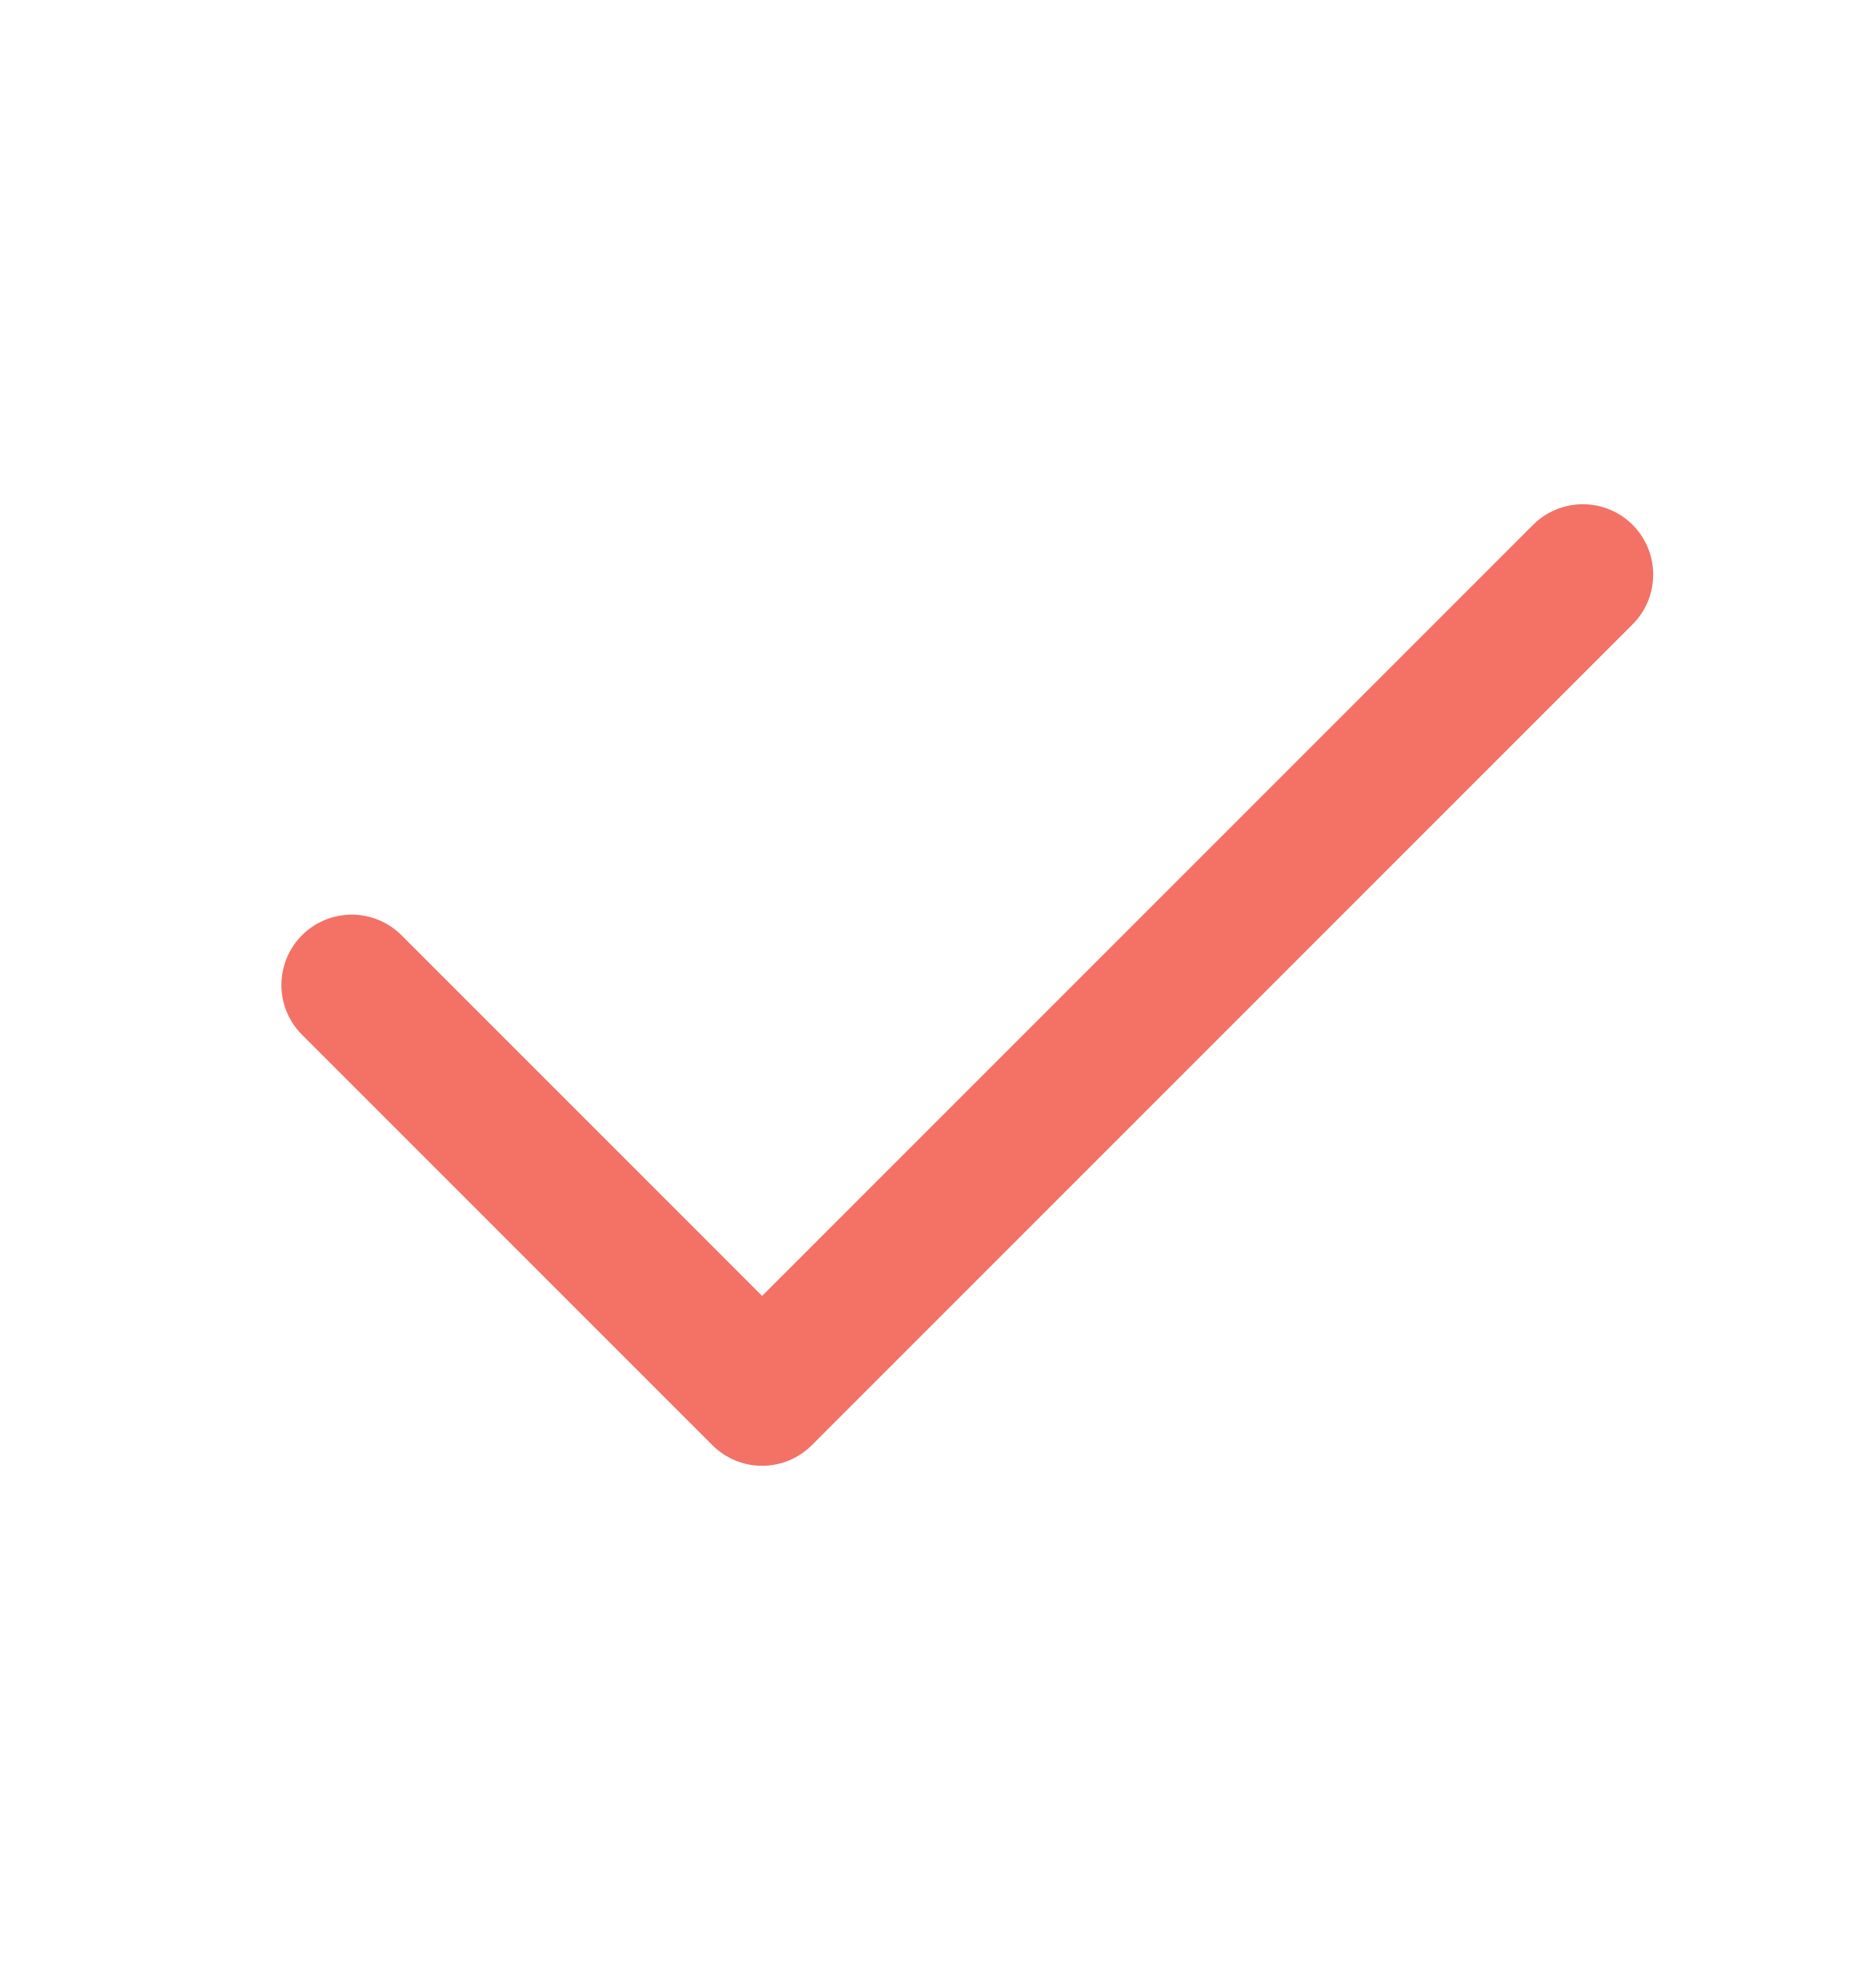
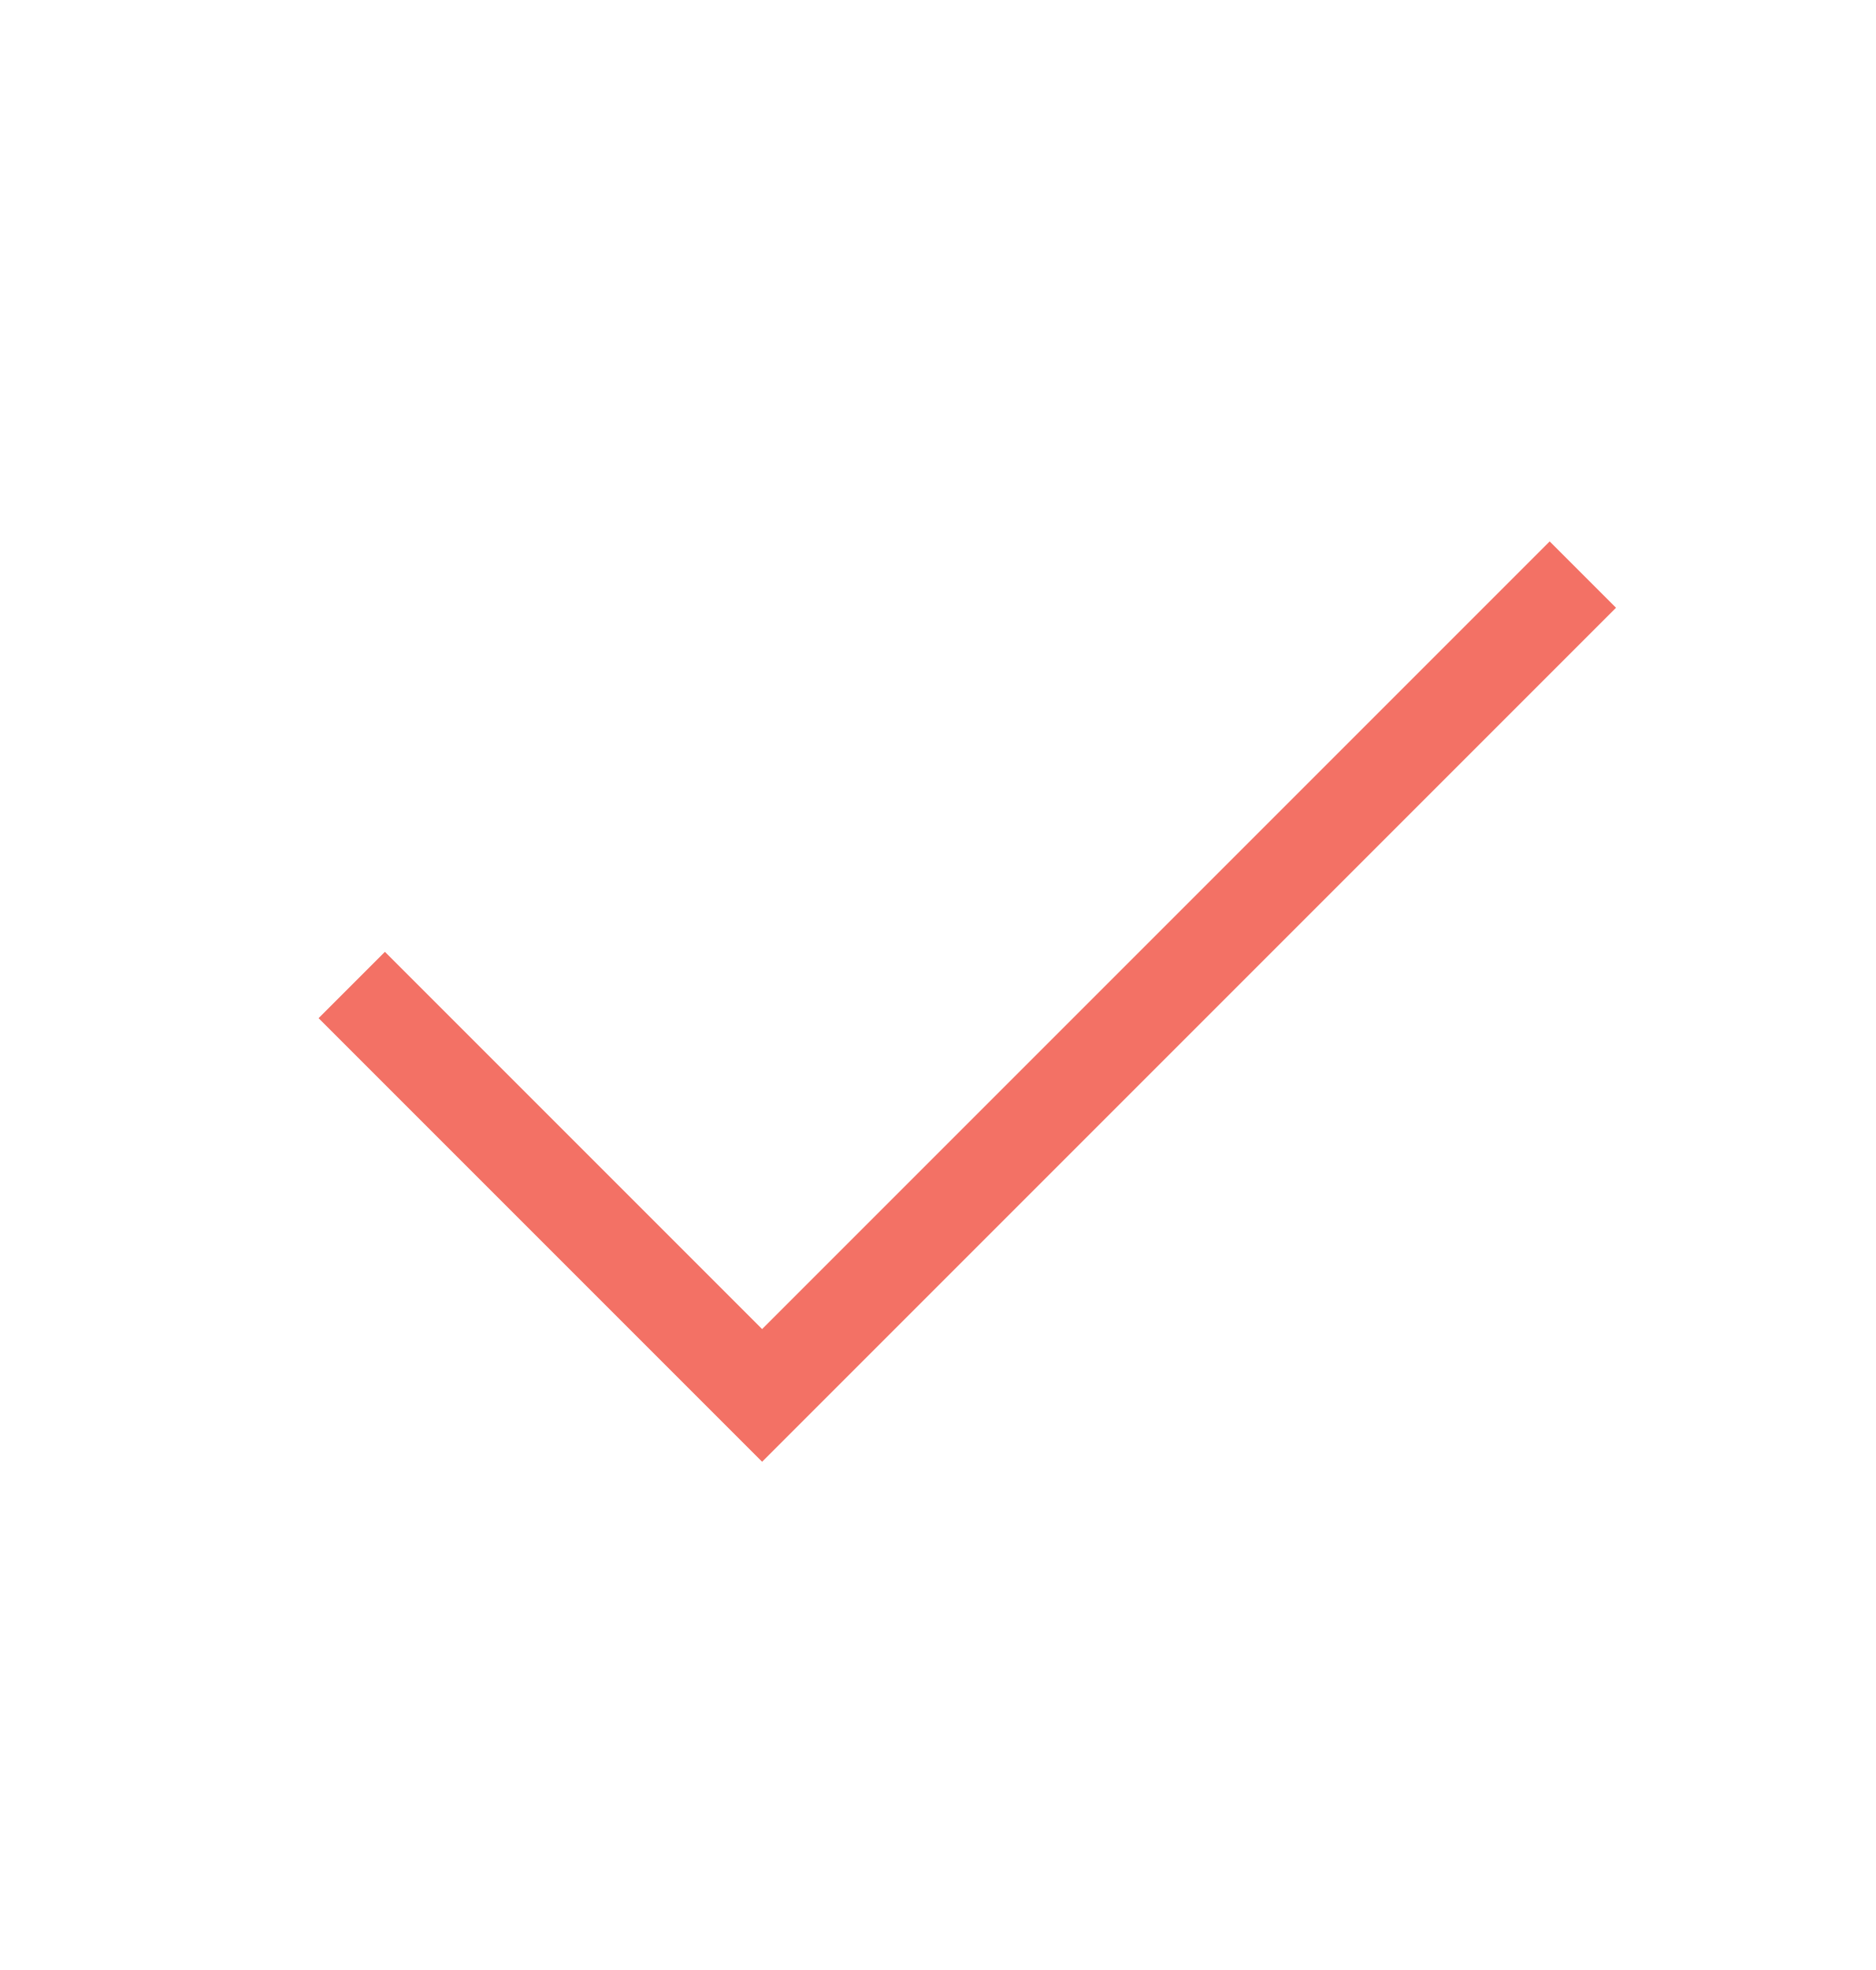
<svg xmlns="http://www.w3.org/2000/svg" width="20" height="21" viewBox="0 0 20 21" fill="none">
-   <path d="M16.875 6.125L8.125 14.875L3.75 10.5" stroke="#F37165" stroke-width="1.5" stroke-linecap="round" stroke-linejoin="round" />
+   <path d="M16.875 6.125L8.125 14.875L3.75 10.5" stroke="#F37165" strokeWidth="1.5" strokeLinecap="round" strokeLinejoin="round" />
</svg>
